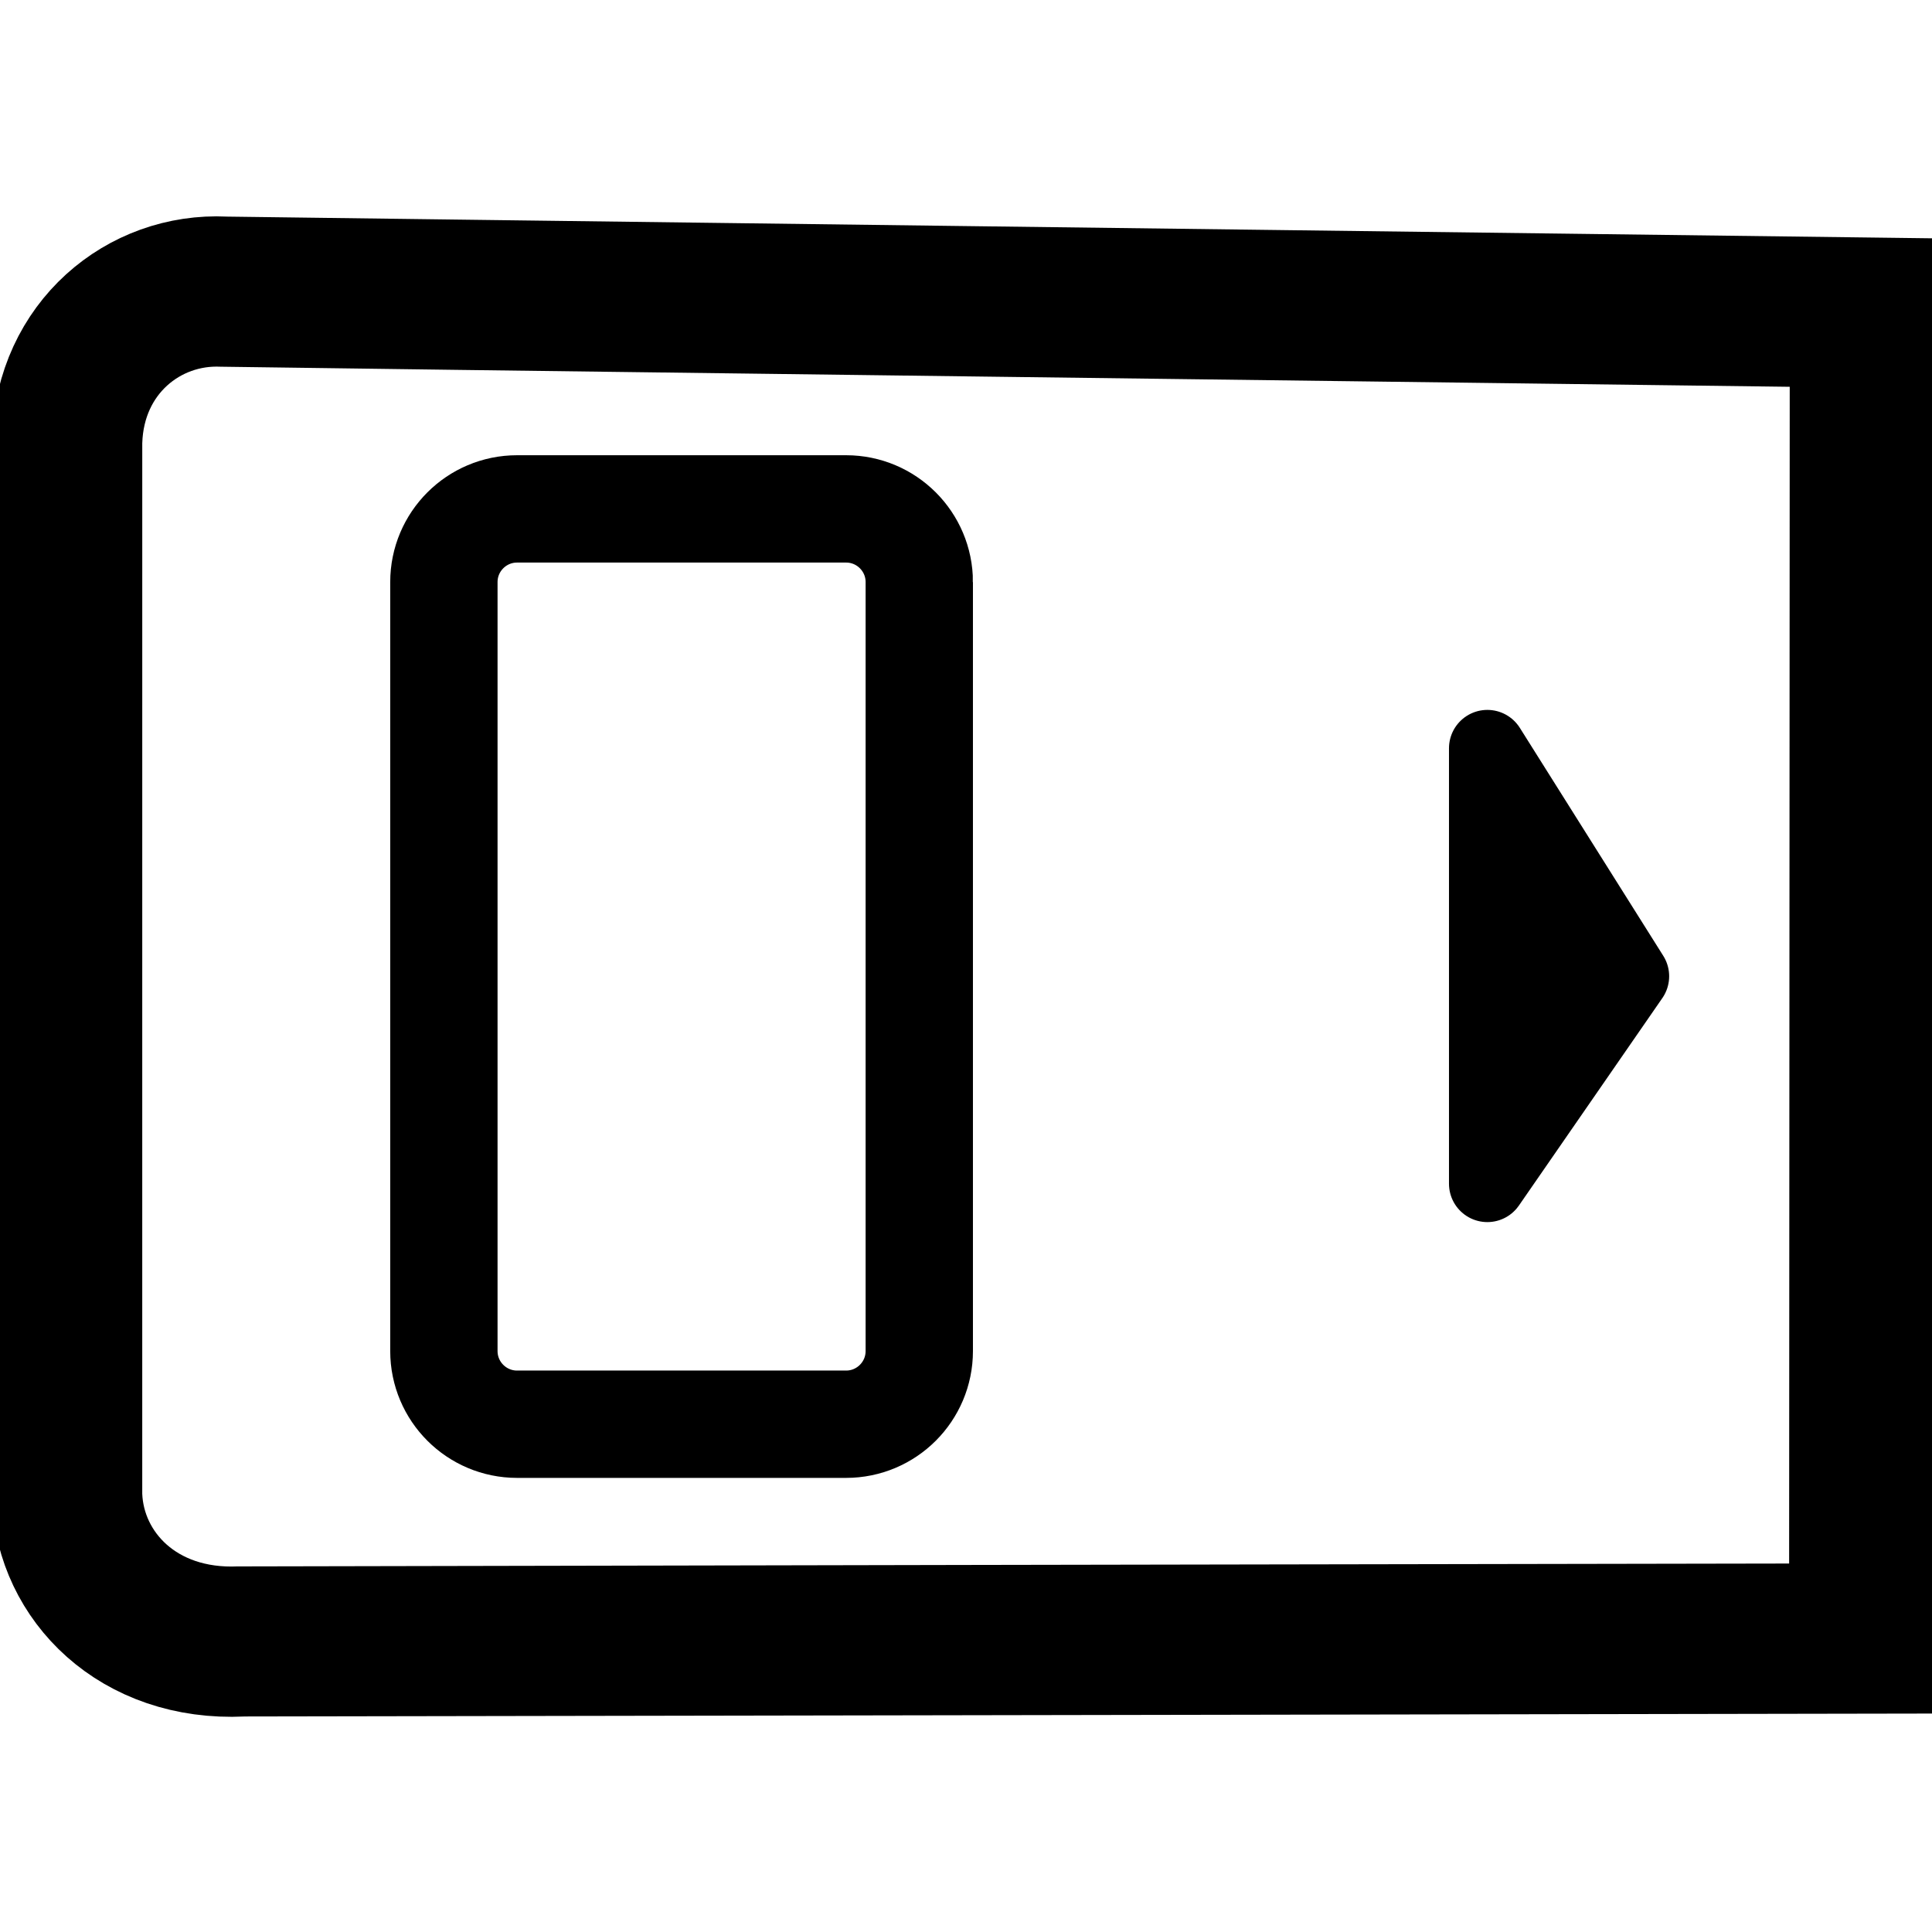
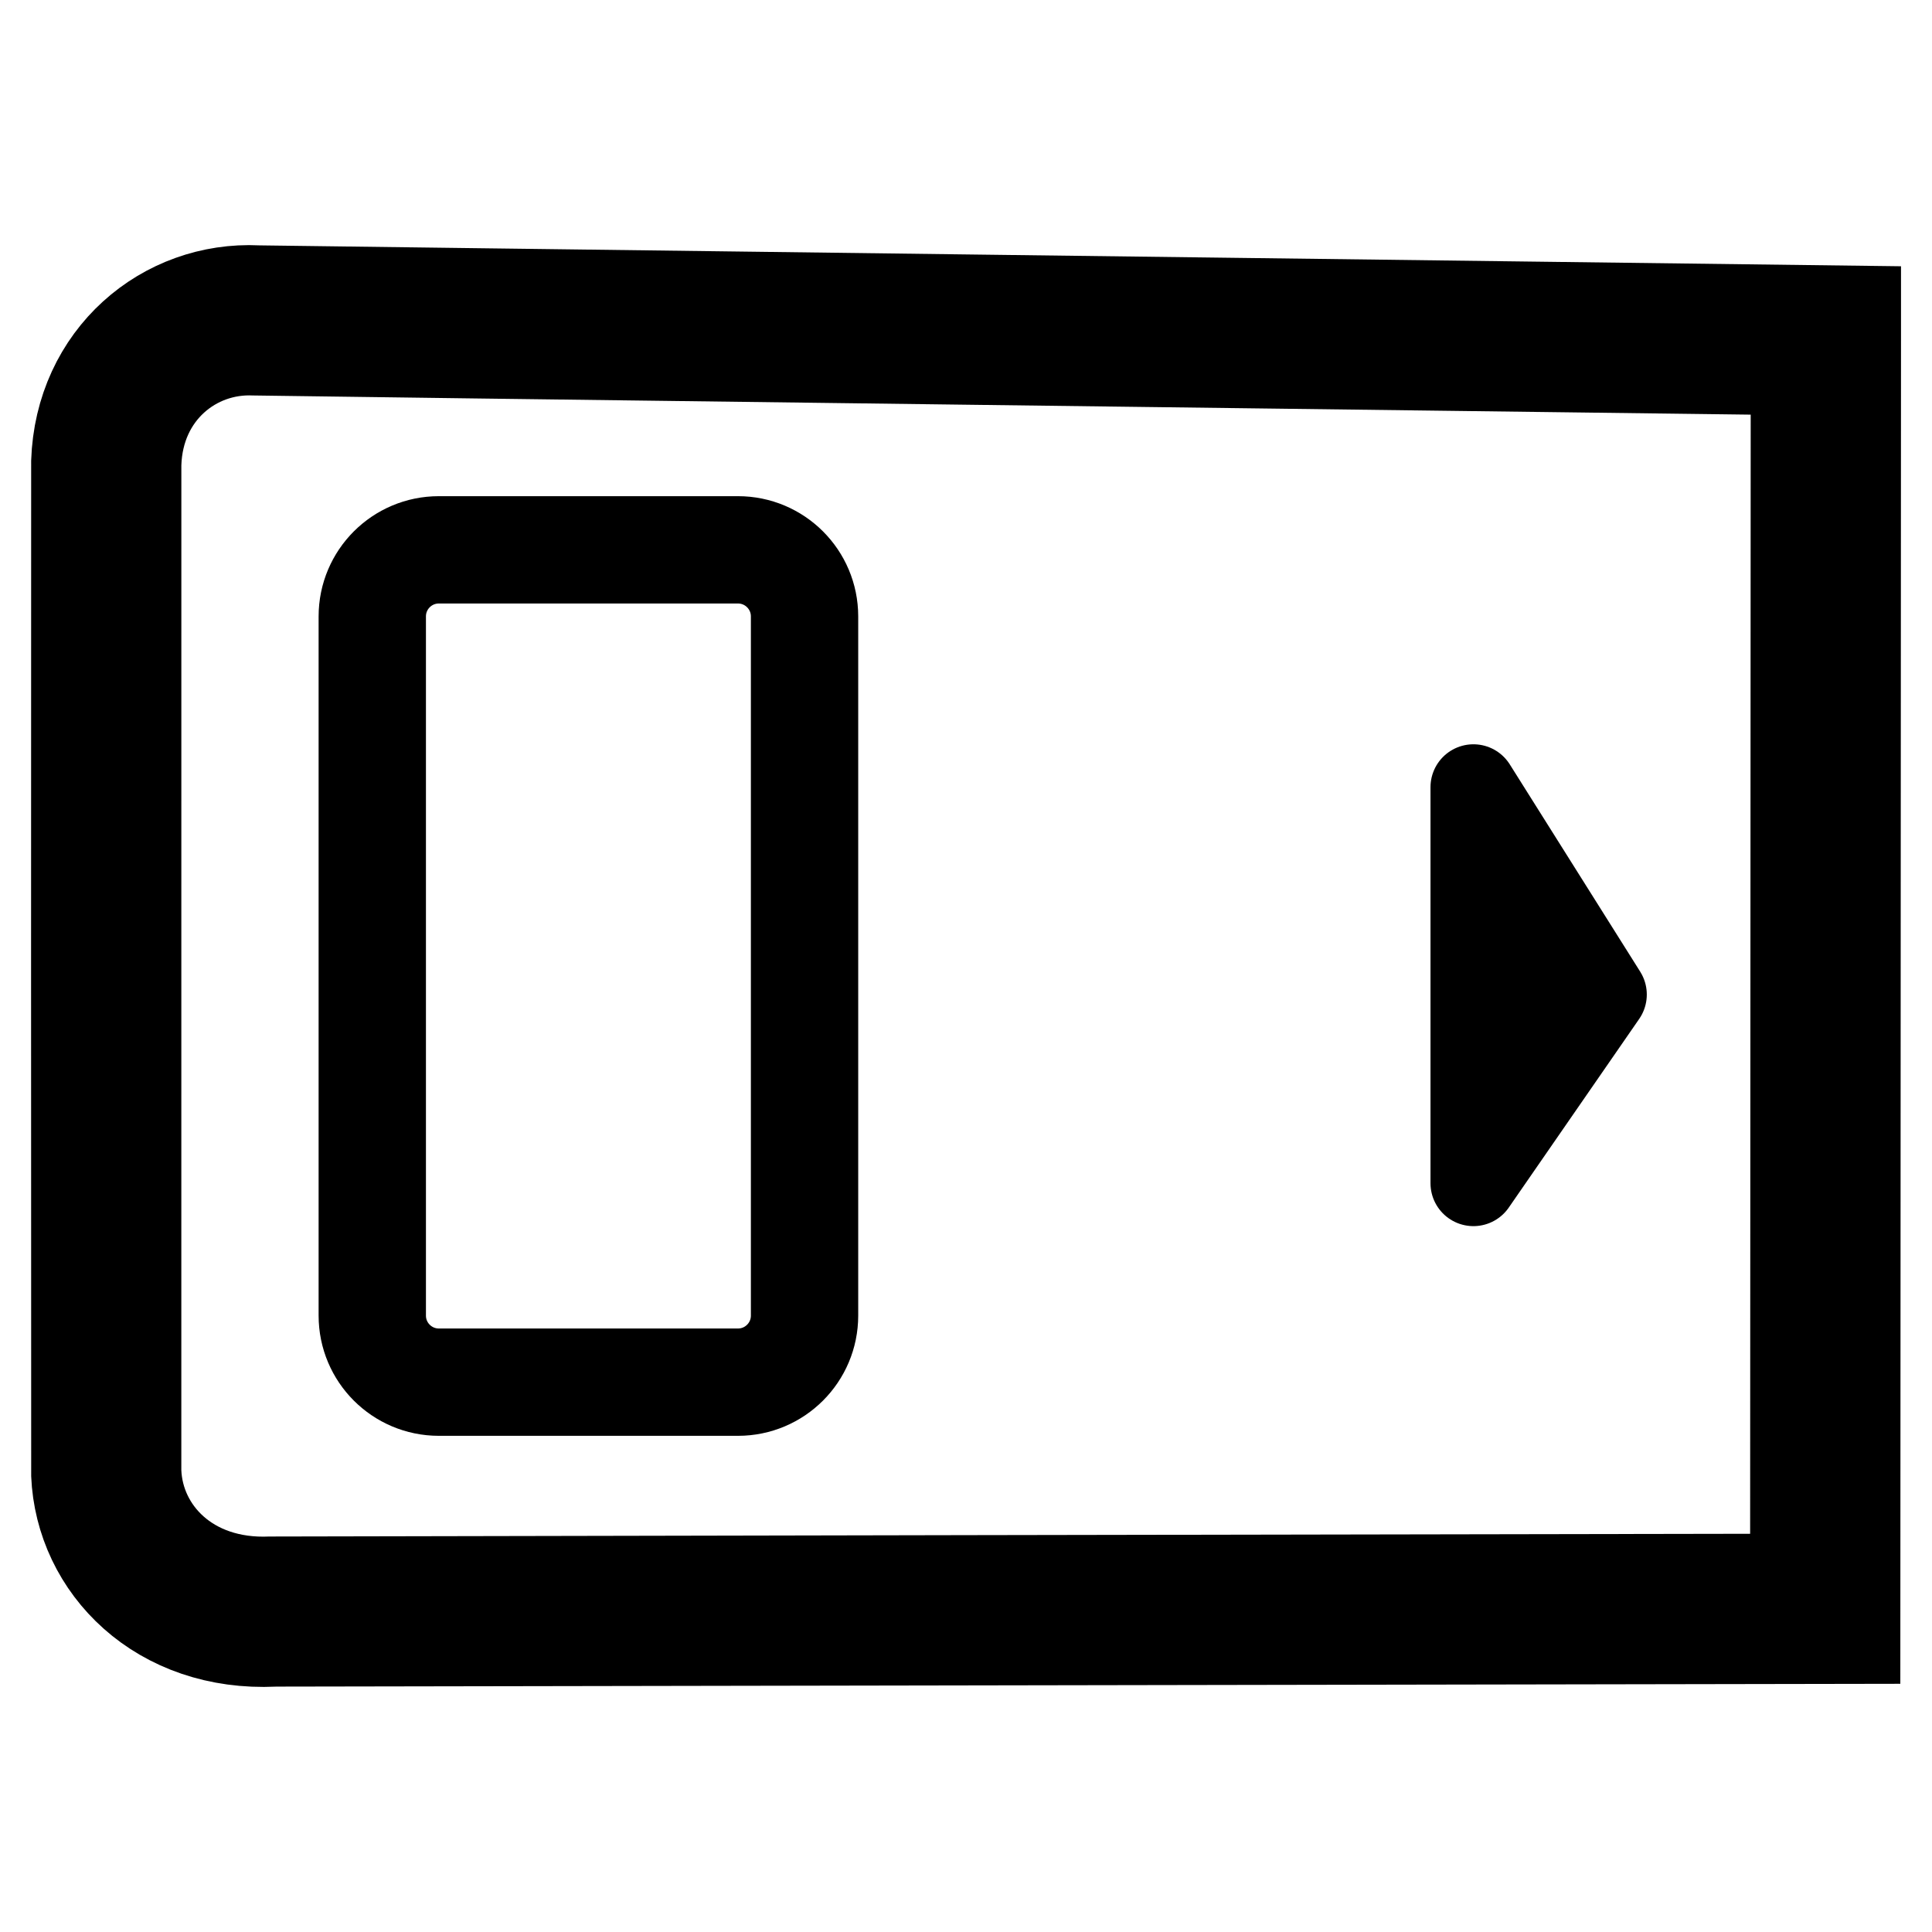
<svg xmlns="http://www.w3.org/2000/svg" id="Agrupar_1" data-name="Agrupar 1" width="900" height="900" viewBox="0 0 900 900" version="1.1">
  <defs id="defs4">
    <style id="style2">
      .cls-1, .cls-2, .cls-3 {
        fill: none;
        stroke: #000;
        fill-rule: evenodd;
      }

      .cls-1 {
        stroke-linejoin: round;
      }

      .cls-1, .cls-3 {
        stroke-width: 30px;
      }

      .cls-2 {
        stroke-width: 50px;
      }
    </style>
  </defs>
-   <path id="Forma_2" data-name="Forma 2" class="cls-1" d="m 692.864,348.569 66.824,106.204 -66.824,96.657 z" style="stroke:#000000;stroke-width:35.74;stroke-dasharray:none;fill:#000000;fill-opacity:1" />
-   <path id="Forma_1" data-name="Forma 1" class="cls-2" d="M868.74,145.621l-0.313,617.672s-214.8.366-415.4,0.718c-175.375.307-339.9,0.6-340.544,0.634-48.166,2.275-79.67-30.412-81.191-67.379-0.058-1.412-.008-491.758,0-492,1.408-43.122,35.658-71.221,73.025-69.4,1.5,0.073,168.973,2.213,346.758,4.47C653.239,142.9,868.74,145.621,868.74,145.621Z" style="stroke:#000000;stroke-width:70;stroke-dasharray:none" />
-   <path id="Retângulo_1" data-name="Retângulo 1" class="cls-3" d="m 428.234,271.164 v 358.195 a 34.1,34.1 0 0 1 -34.1,34.1 H 240.879 A 34.1,34.1 0 0 1 206.779,629.359 V 271.164 a 34.1,34.1 0 0 1 34.1,-34.1 h 153.256 a 34.1,34.1 0 0 1 34.1,34.1 z" style="stroke:#000000;stroke-width:50;stroke-dasharray:none" />
+   <path id="Forma_2" data-name="Forma 2" class="cls-1" d="m 686.378,366.717 60.763,96.572 -60.763,87.89 z" style="fill:#000000;fill-opacity:1;stroke:#000000;stroke-width:40;stroke-dasharray:none" />
+   <path id="Forma_1" data-name="Forma 1" class="cls-2" d="m 850.56,158.598 -0.299,590.836 c 0,0 -205.467,0.35 -397.352,0.687 -167.755,0.294 -325.132,0.574 -325.748,0.606 -46.073,2.176 -76.209,-29.091 -77.663,-64.452 -0.055,-1.351 -0.007,-470.392 0,-470.624 1.347,-41.248 34.109,-68.127 69.852,-66.385 1.435,0.07 161.632,2.117 331.692,4.276 193.38,2.453 399.518,5.055 399.518,5.055 z" style="stroke:#000000;stroke-width:70;stroke-dasharray:none" />
+   <path id="Retângulo_1" data-name="Retângulo 1" class="cls-3" d="m 374.79,287.146 v 325.708 a 31.007,31.007 0 0 1 -31.007,31.007 H 204.428 A 31.007,31.007 0 0 1 173.421,612.854 V 287.146 a 31.007,31.007 0 0 1 31.007,-31.007 h 139.355 a 31.007,31.007 0 0 1 31.007,31.007 z" style="stroke:#000000;stroke-width:50;stroke-dasharray:none" />
</svg>
